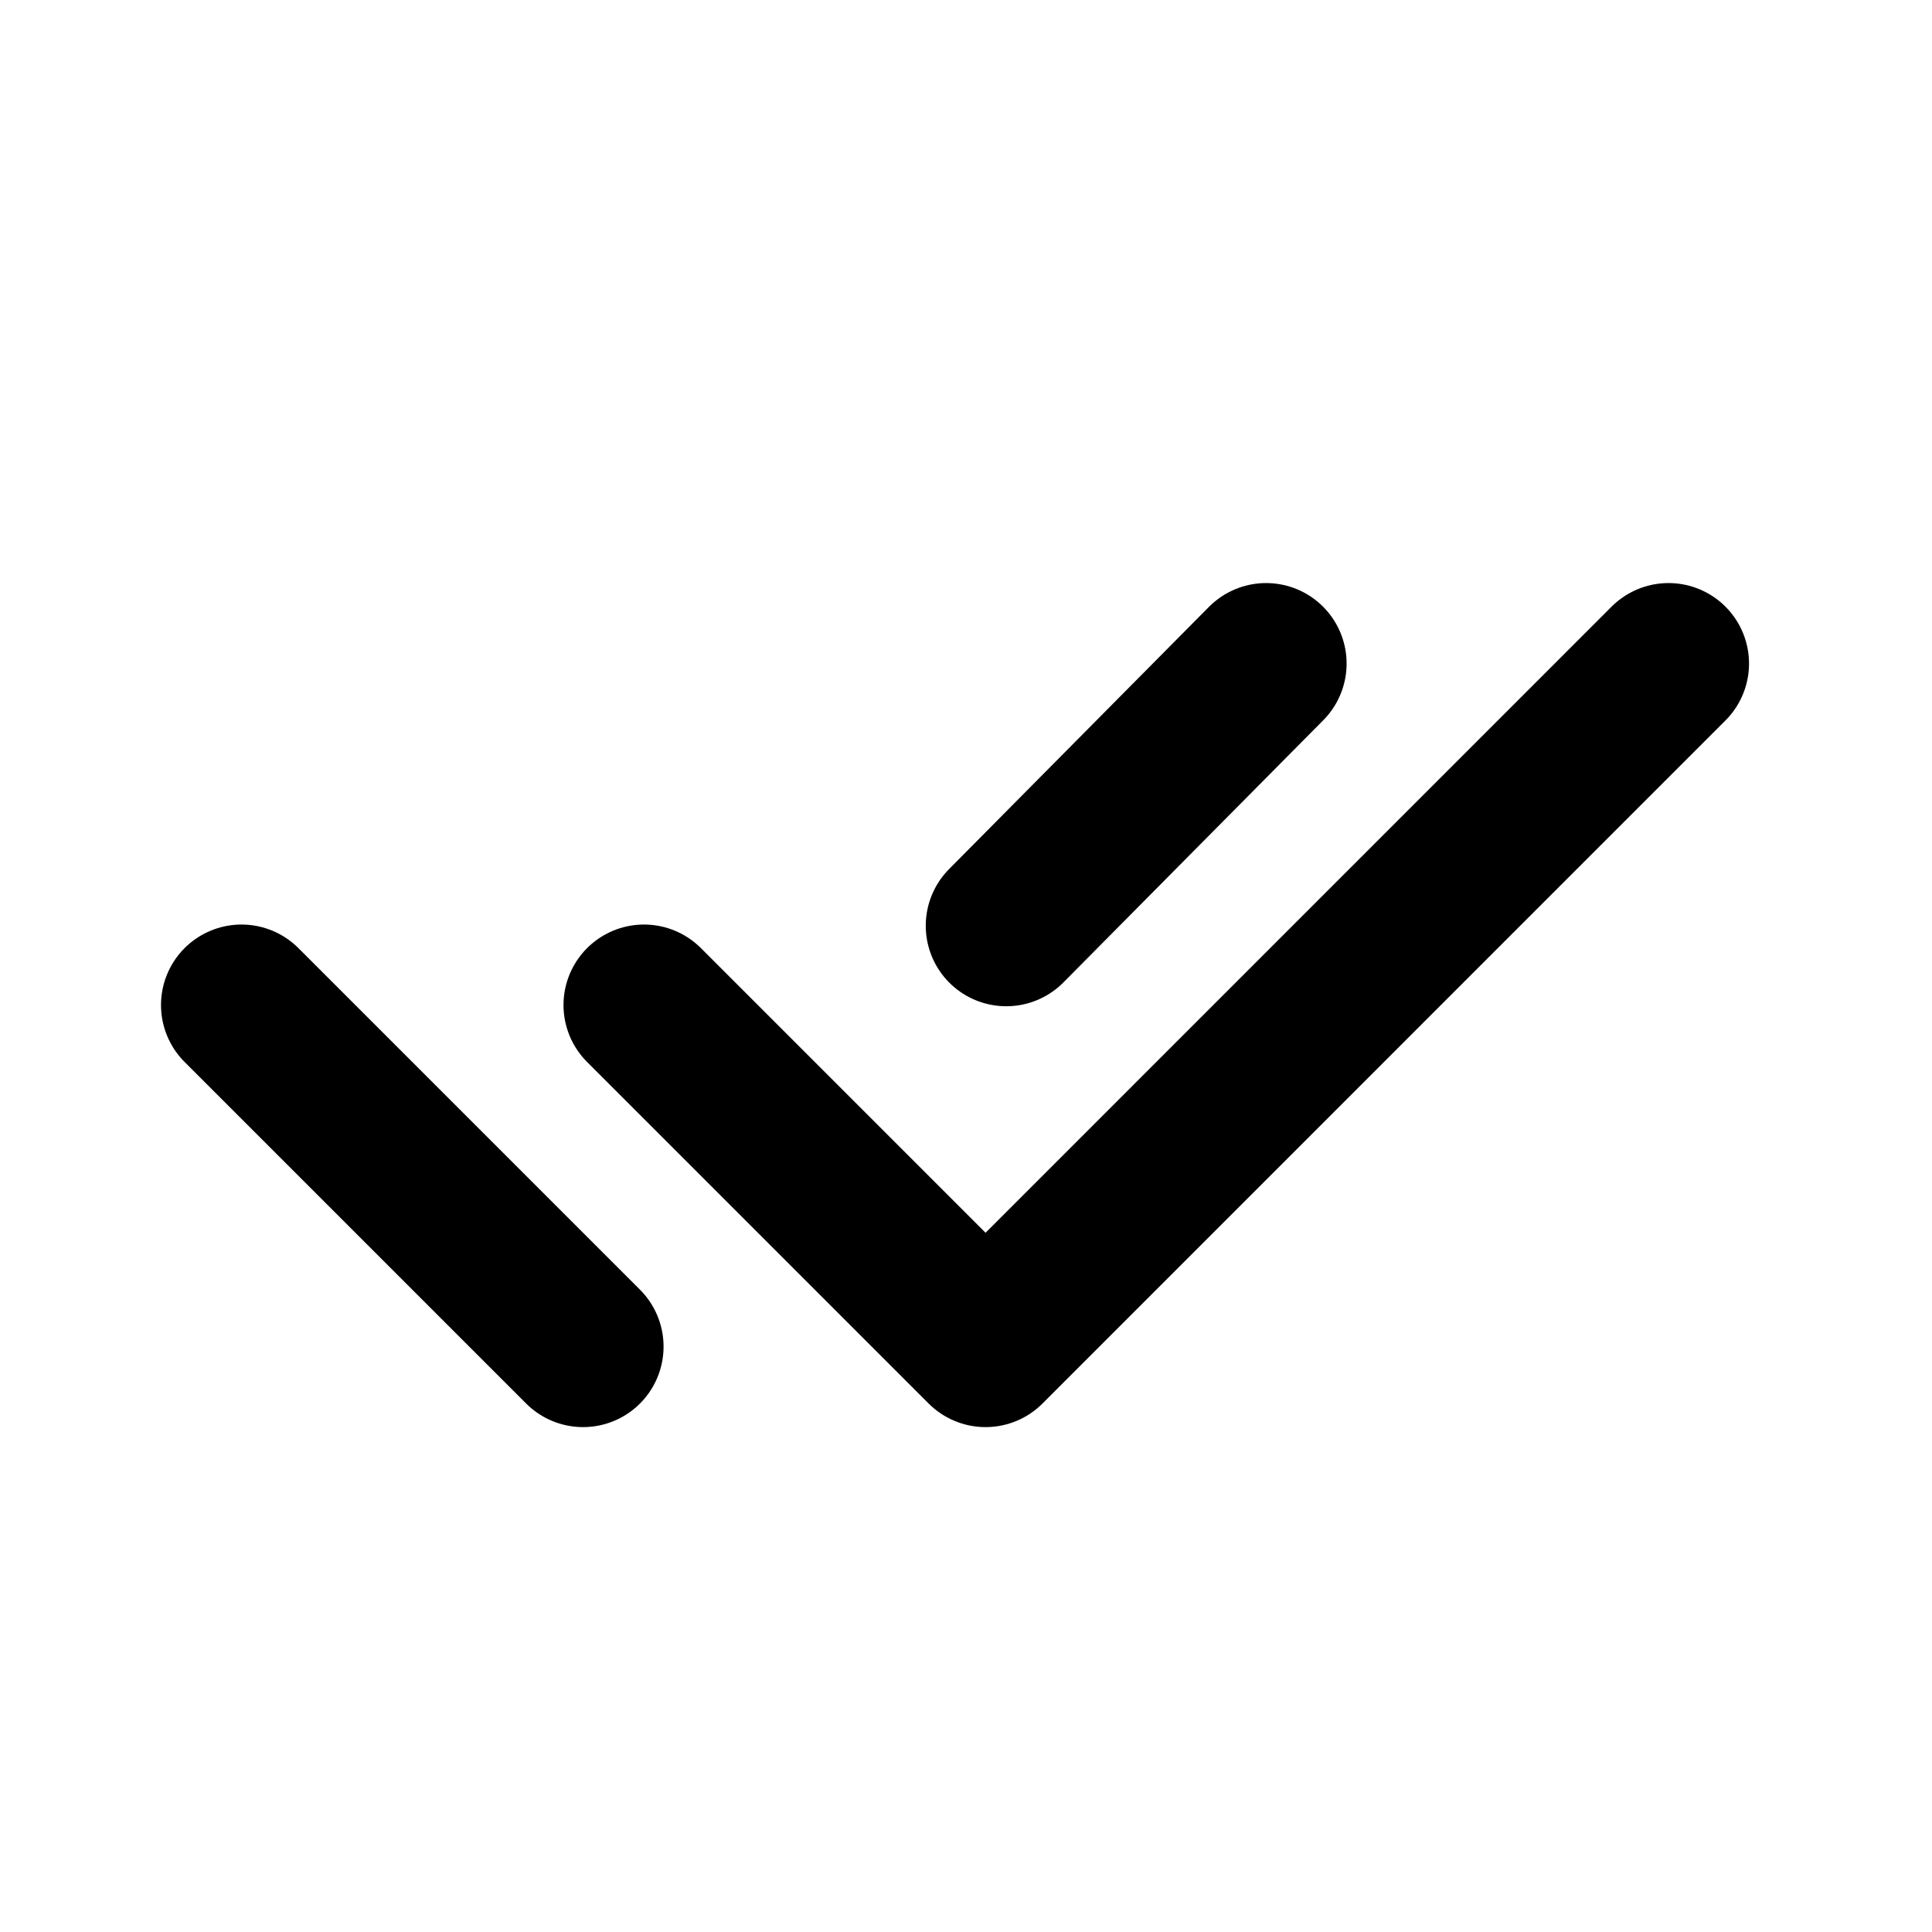
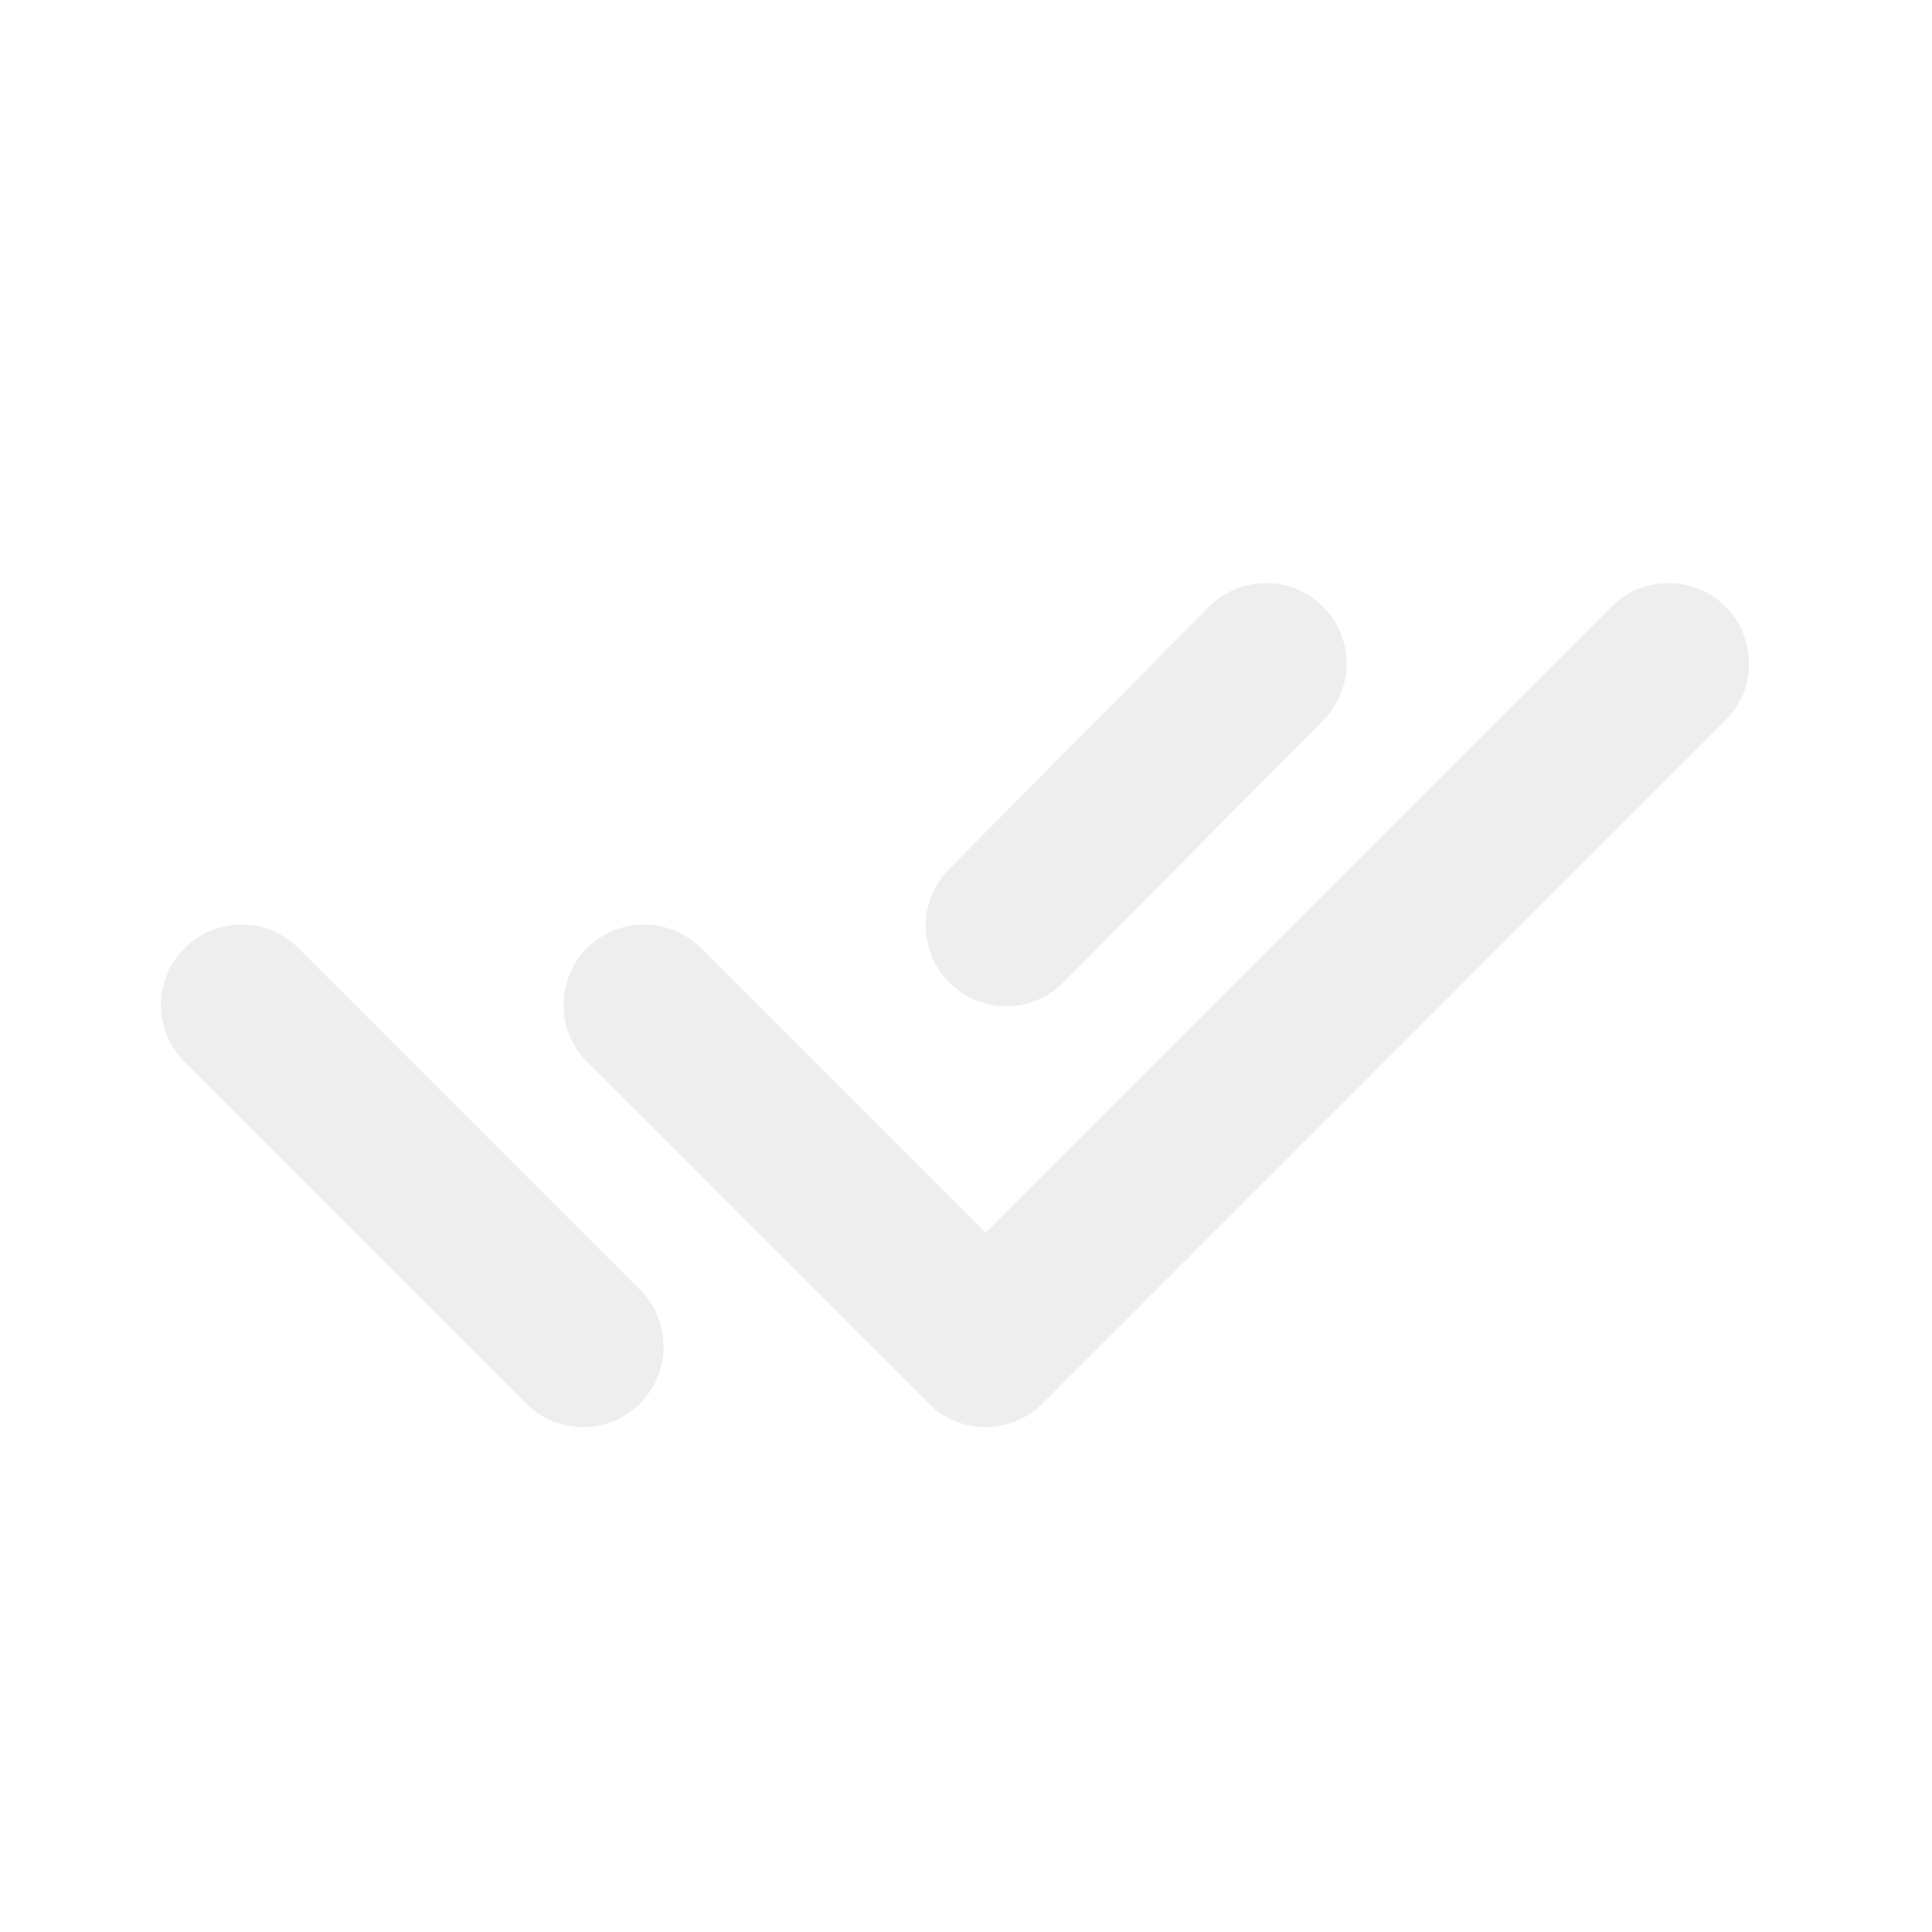
<svg xmlns="http://www.w3.org/2000/svg" width="800px" height="800px" viewBox="0 0 24 24" fill="none">
  <g id="Interface / Check_All">
-     <path id="Vector" d="M8 12.485L12.243 16.728L20.727 8.243M3 12.485L7.243 16.728M15.728 8.243L12.5 11.5" stroke="#000000" stroke-width="2" stroke-linecap="round" stroke-linejoin="round" />
+     <path id="Vector" d="M8 12.485L12.243 16.728L20.727 8.243M3 12.485L7.243 16.728M15.728 8.243L12.5 11.5" stroke="#eeeeee" stroke-width="2" stroke-linecap="round" stroke-linejoin="round" />
  </g>
</svg>
